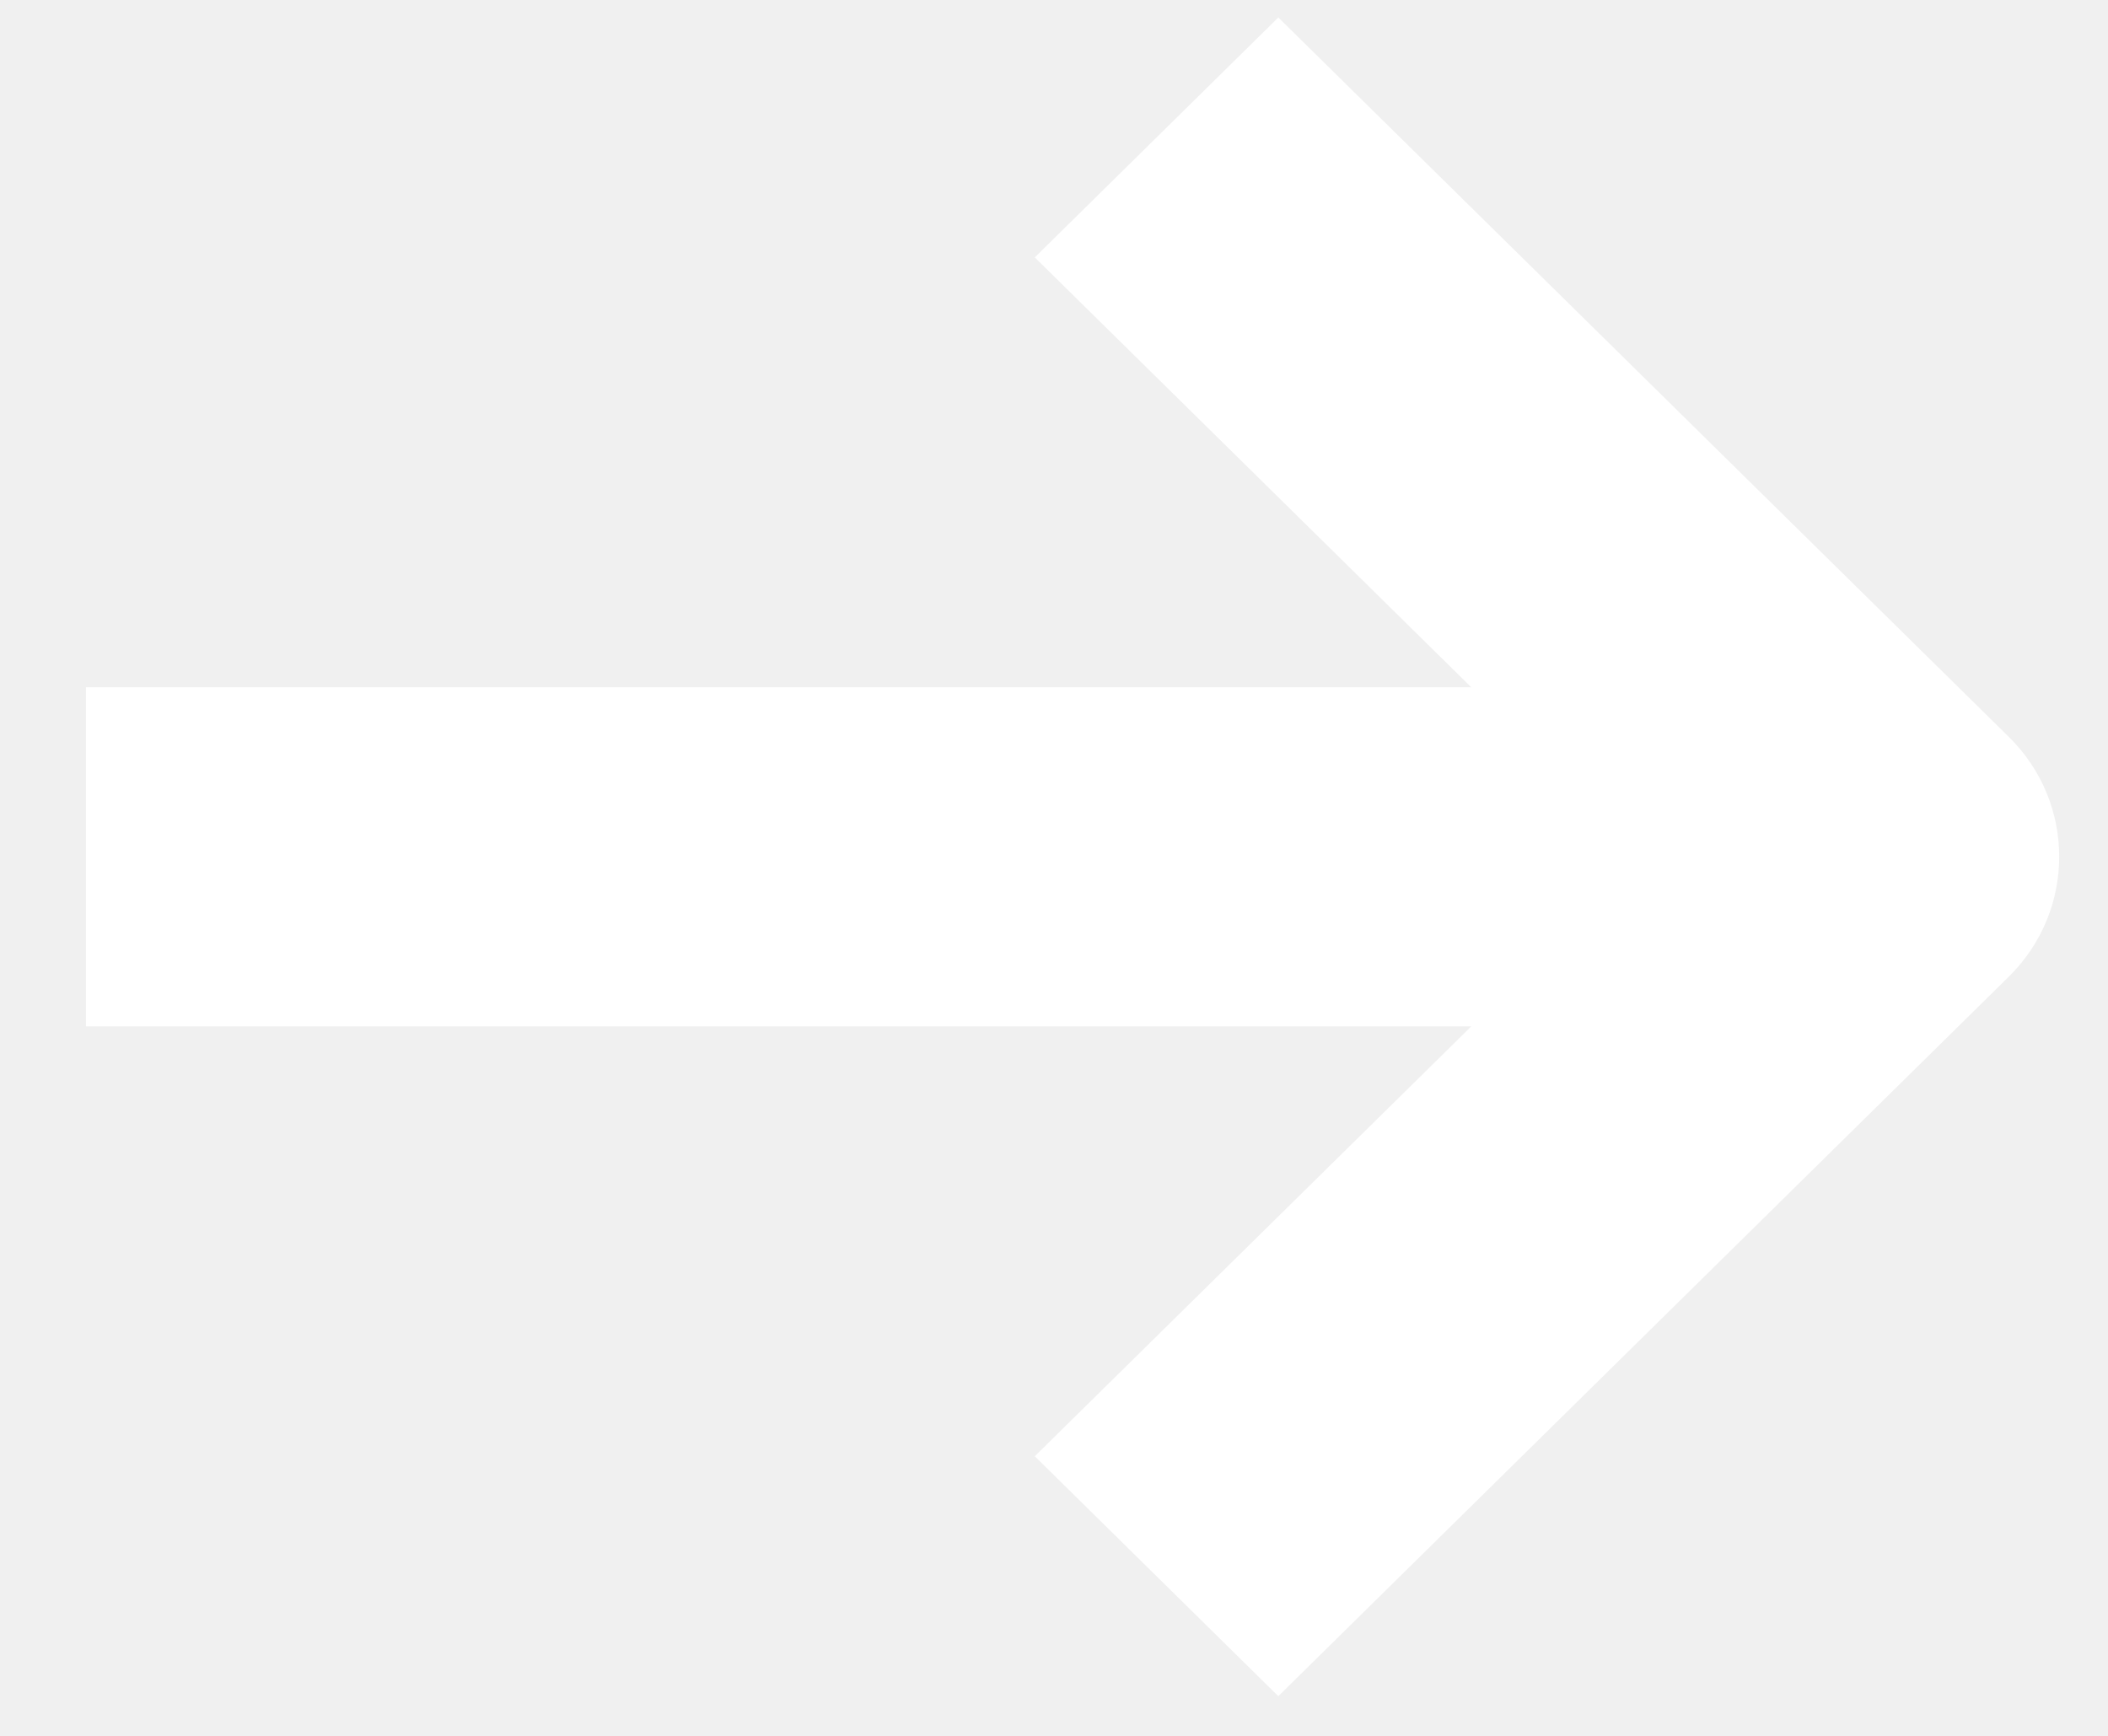
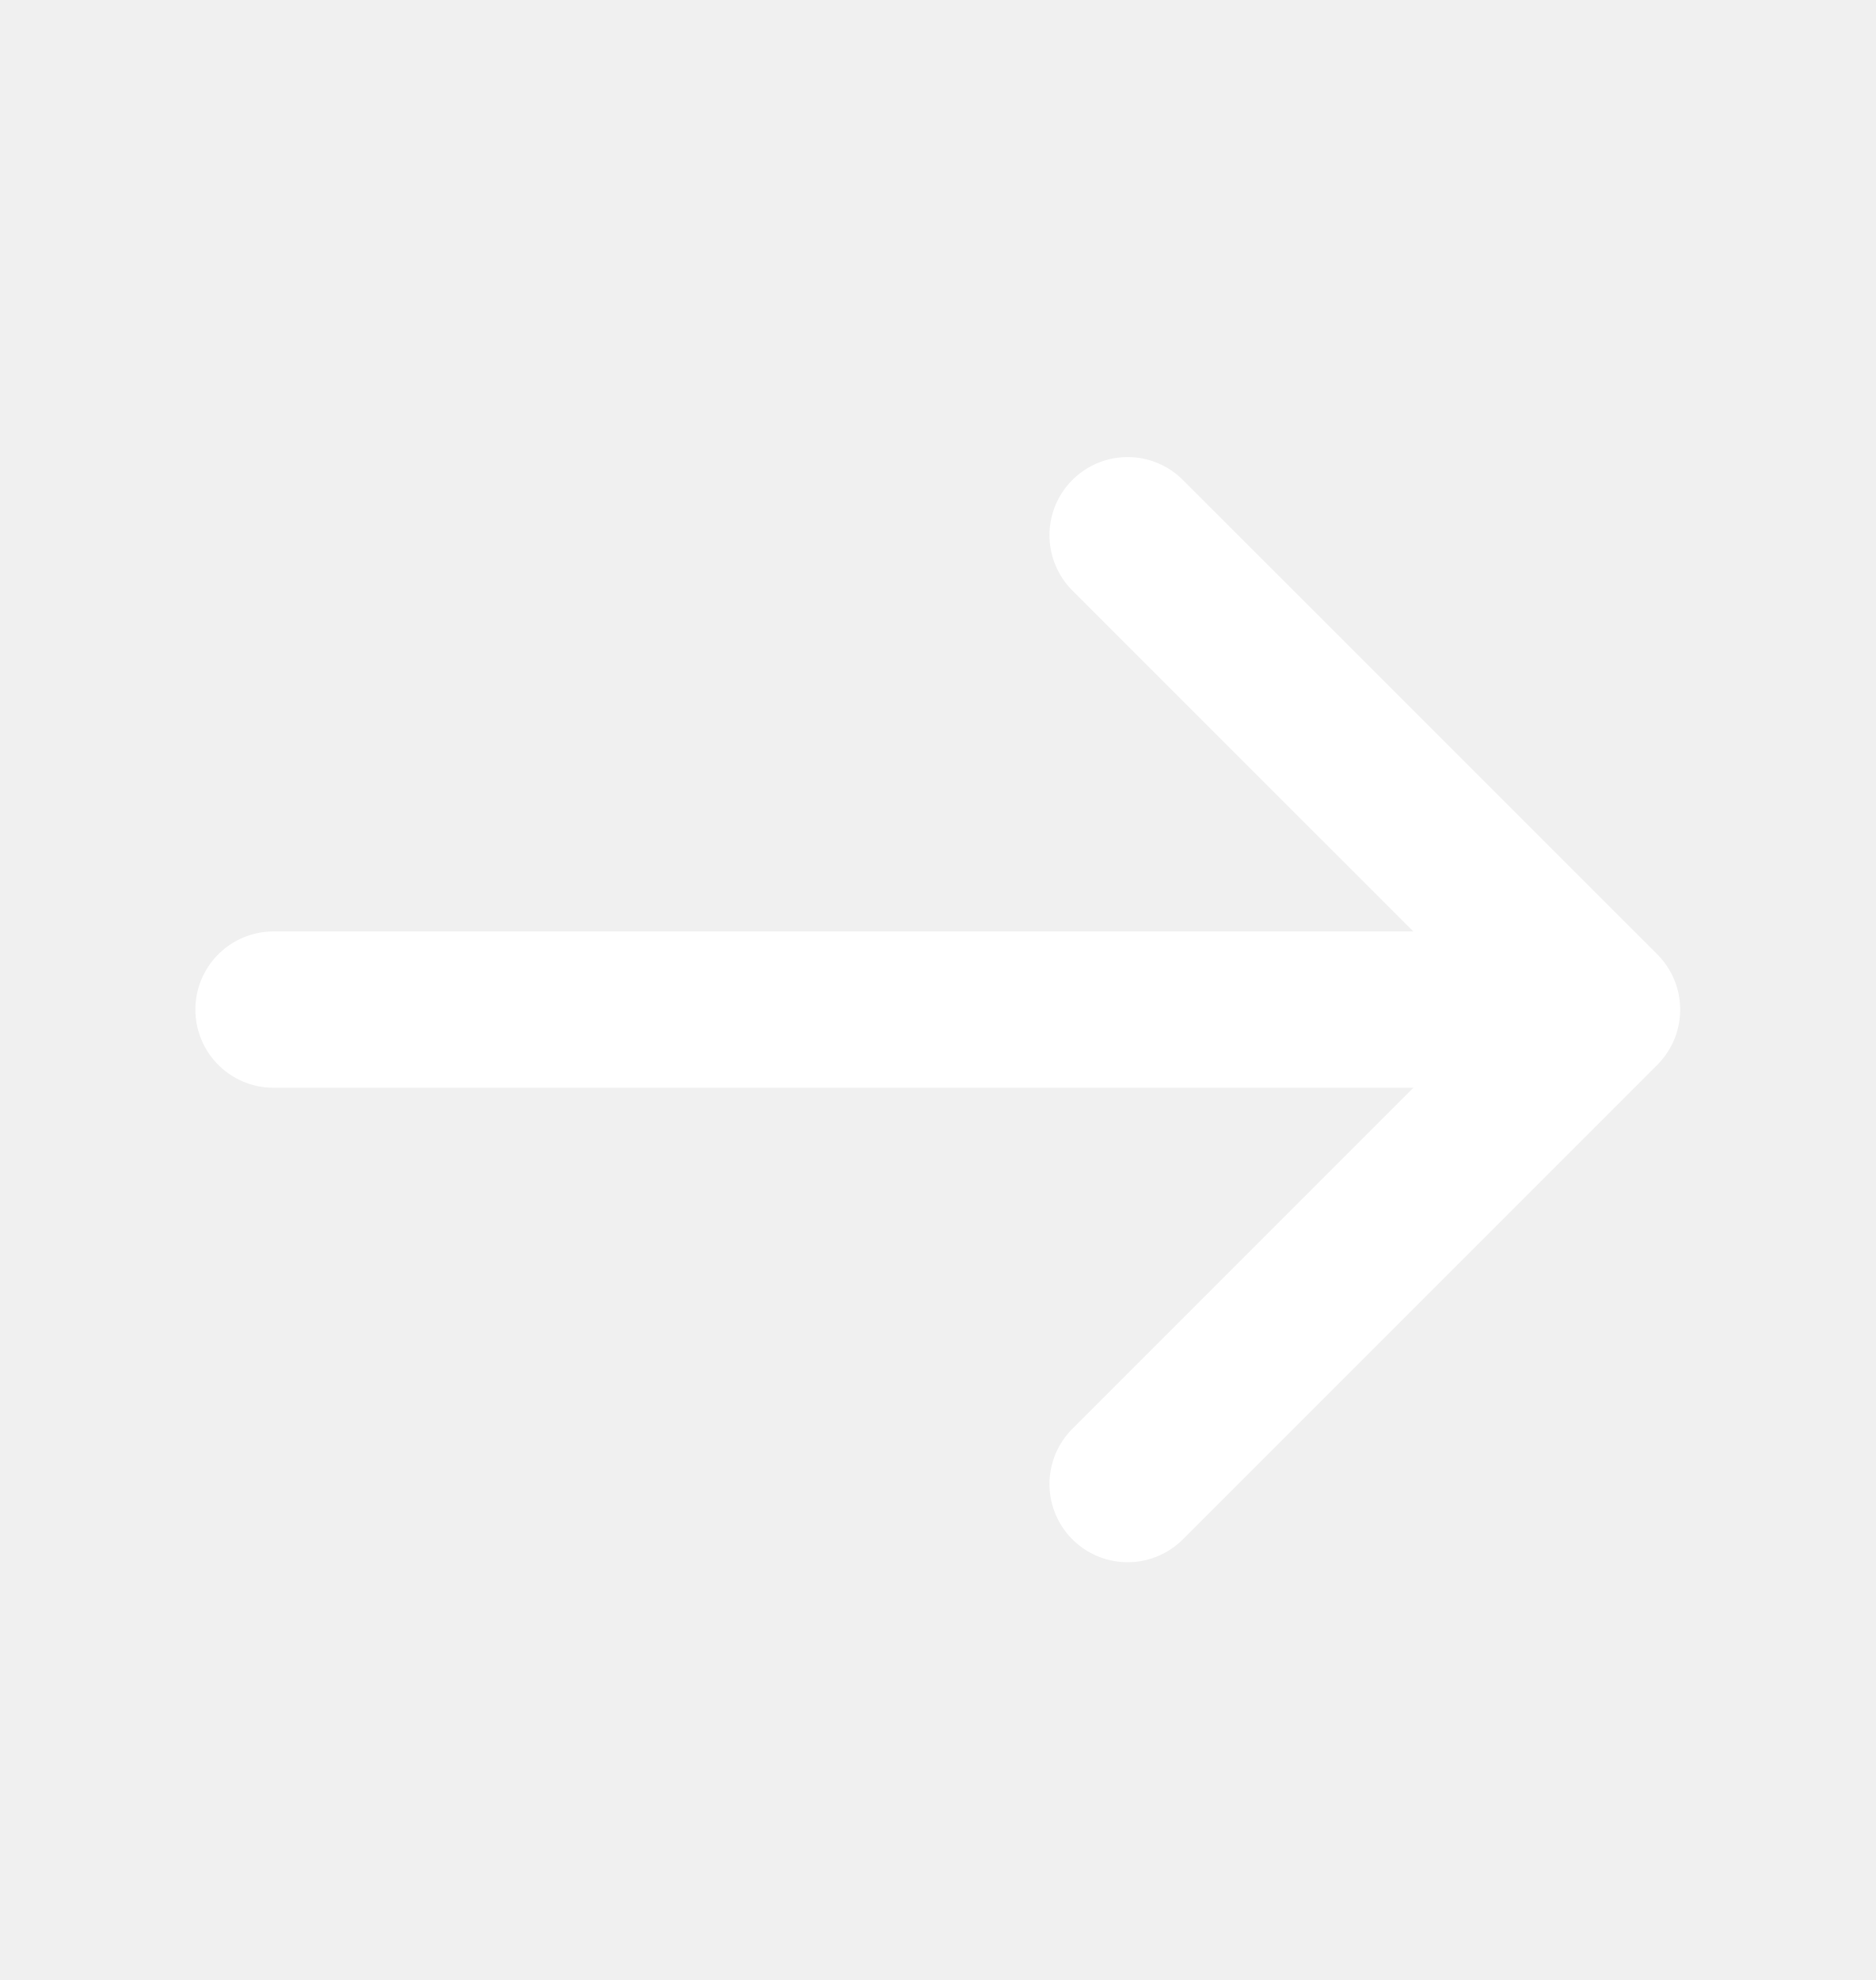
- <svg xmlns="http://www.w3.org/2000/svg" width="17" height="14" viewBox="0 0 17 14" fill="none">
-   <path fill-rule="evenodd" clip-rule="evenodd" d="M10.309 13.68L16.2 7.877C16.742 7.343 16.742 6.476 16.2 5.943L10.309 0.141L8.345 2.076L11.865 5.543H0.693L0.693 8.278H11.865L8.345 11.745L10.309 13.68Z" fill="white" />
+ <svg xmlns="http://www.w3.org/2000/svg" width="18" height="19" viewBox="0 0 18 19" fill="none">
+   <path d="M10.822 5.136L15.375 9.688L10.822 14.241" stroke="white" stroke-width="1.5" stroke-miterlimit="10" stroke-linecap="round" stroke-linejoin="round" />
+   <path d="M2.625 9.688H15.248" stroke="white" stroke-width="1.5" stroke-miterlimit="10" stroke-linecap="round" stroke-linejoin="round" />
</svg>
